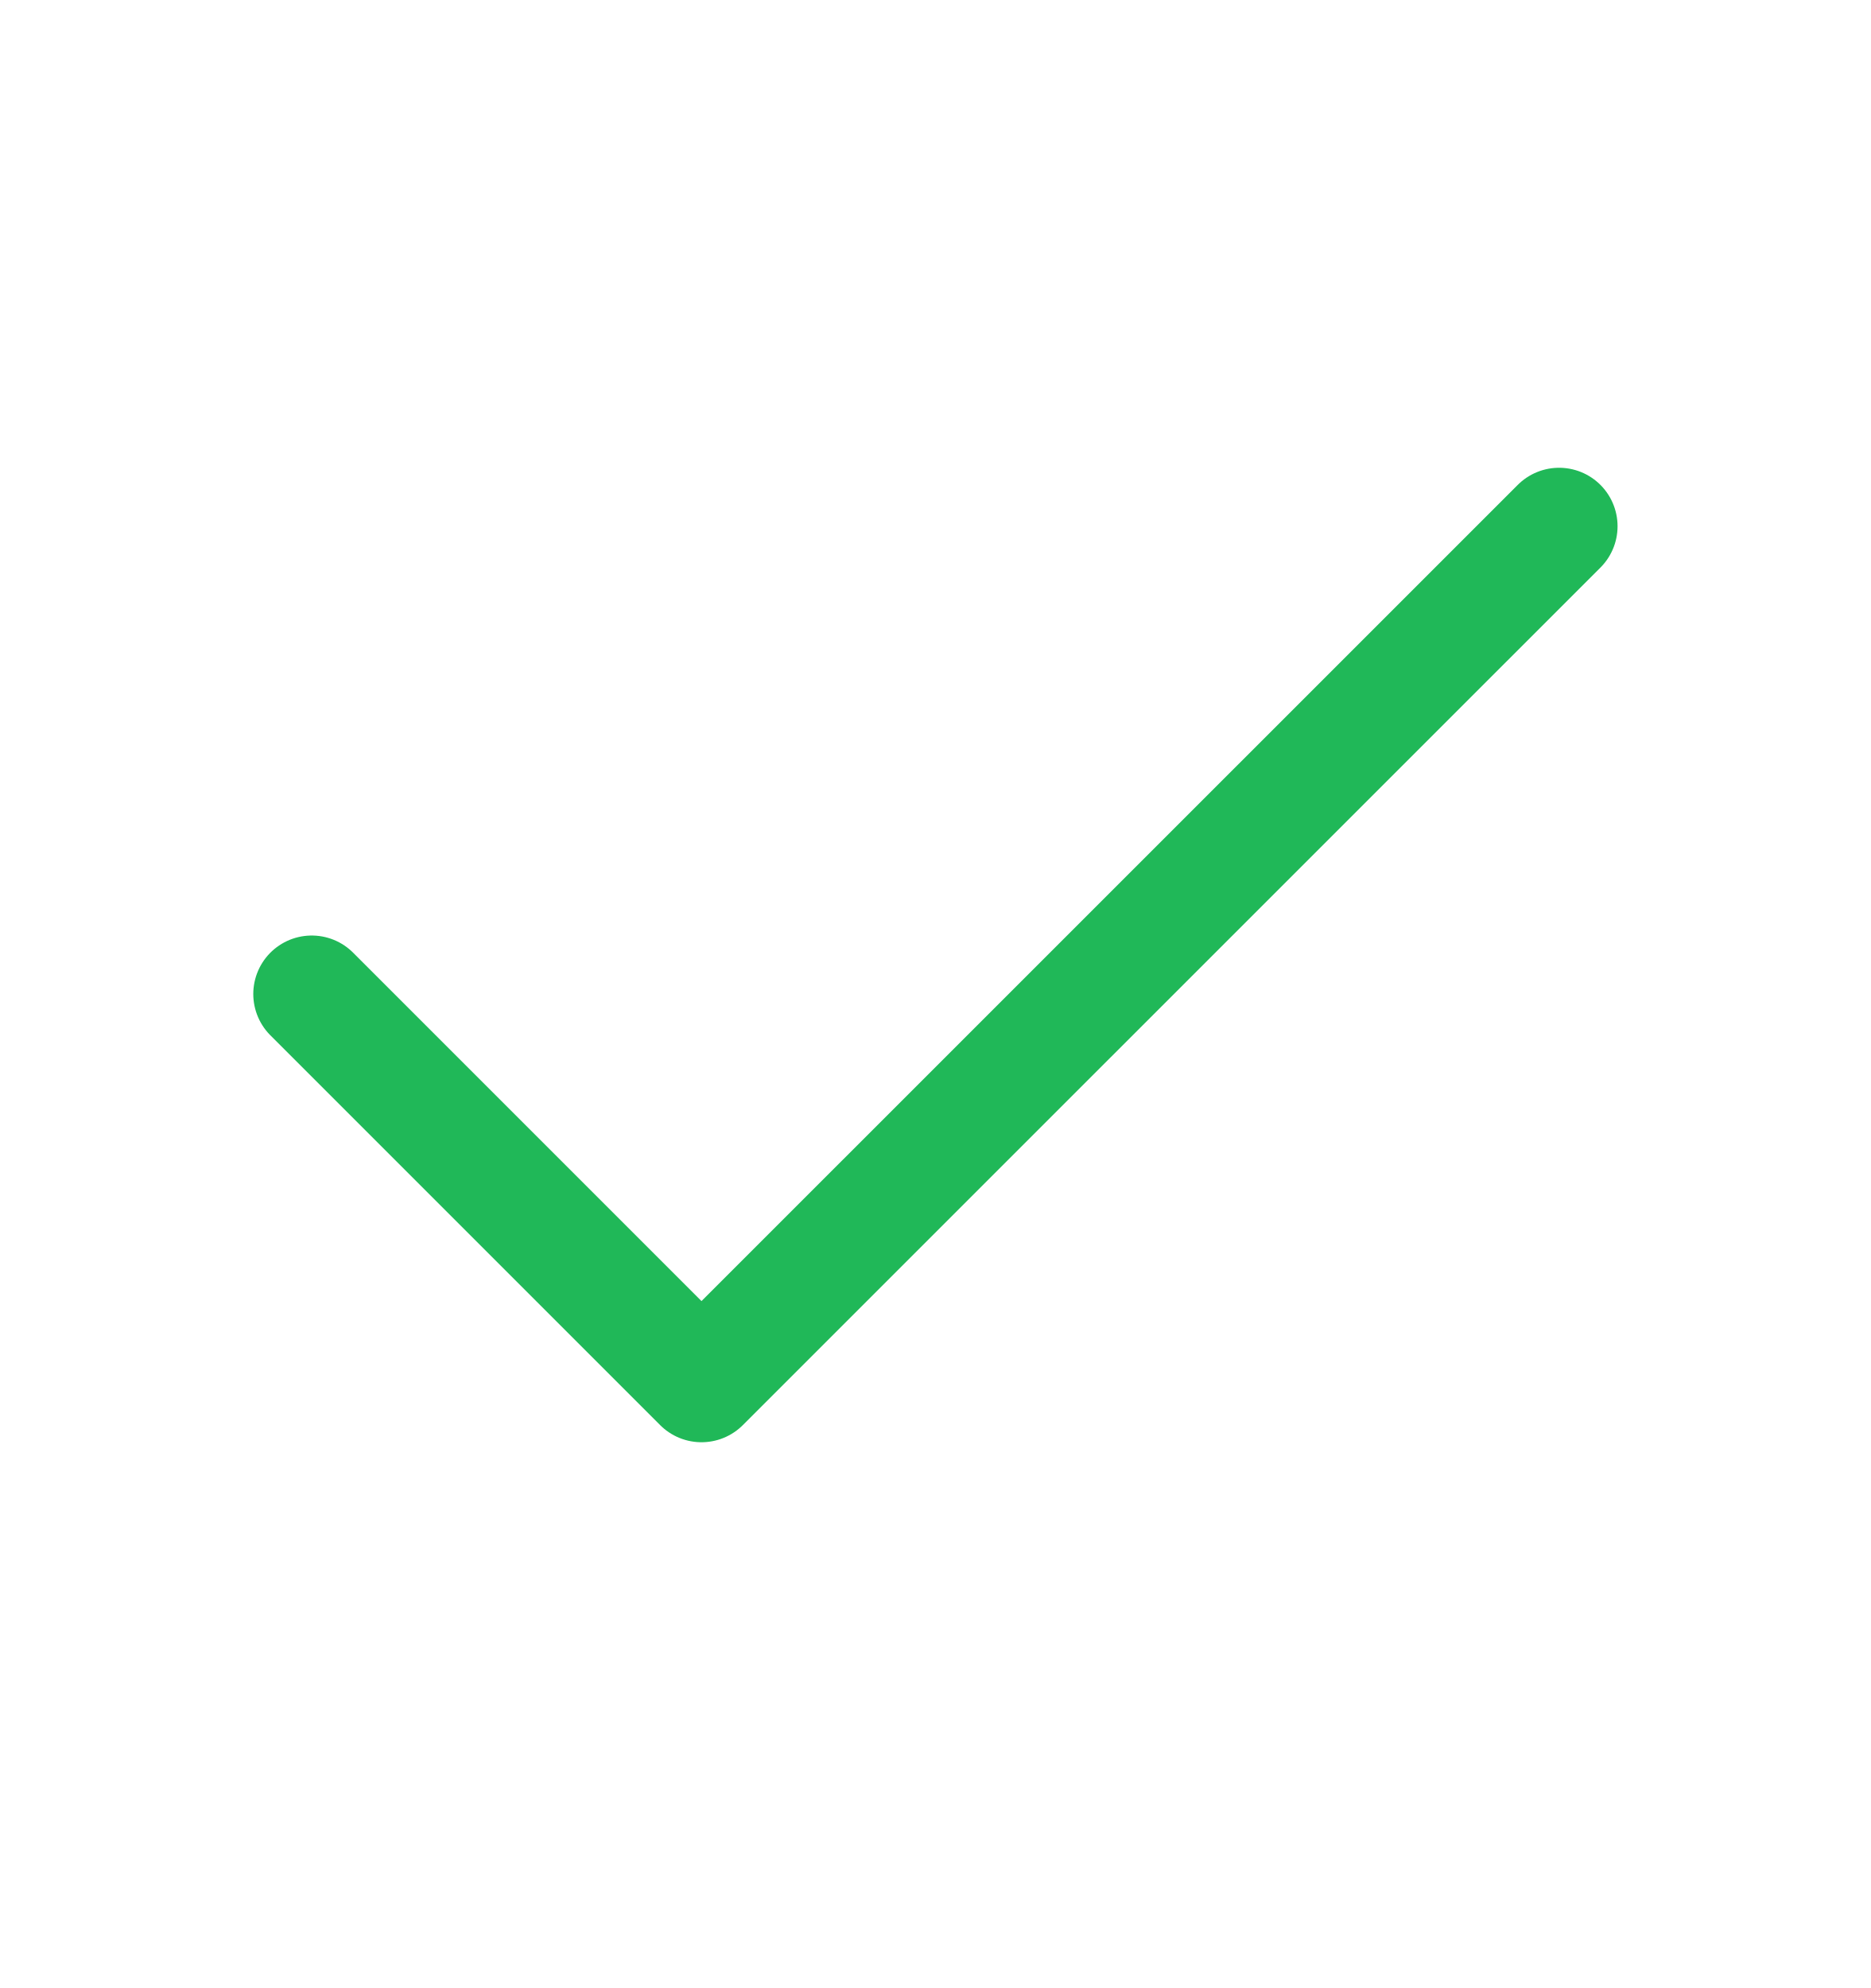
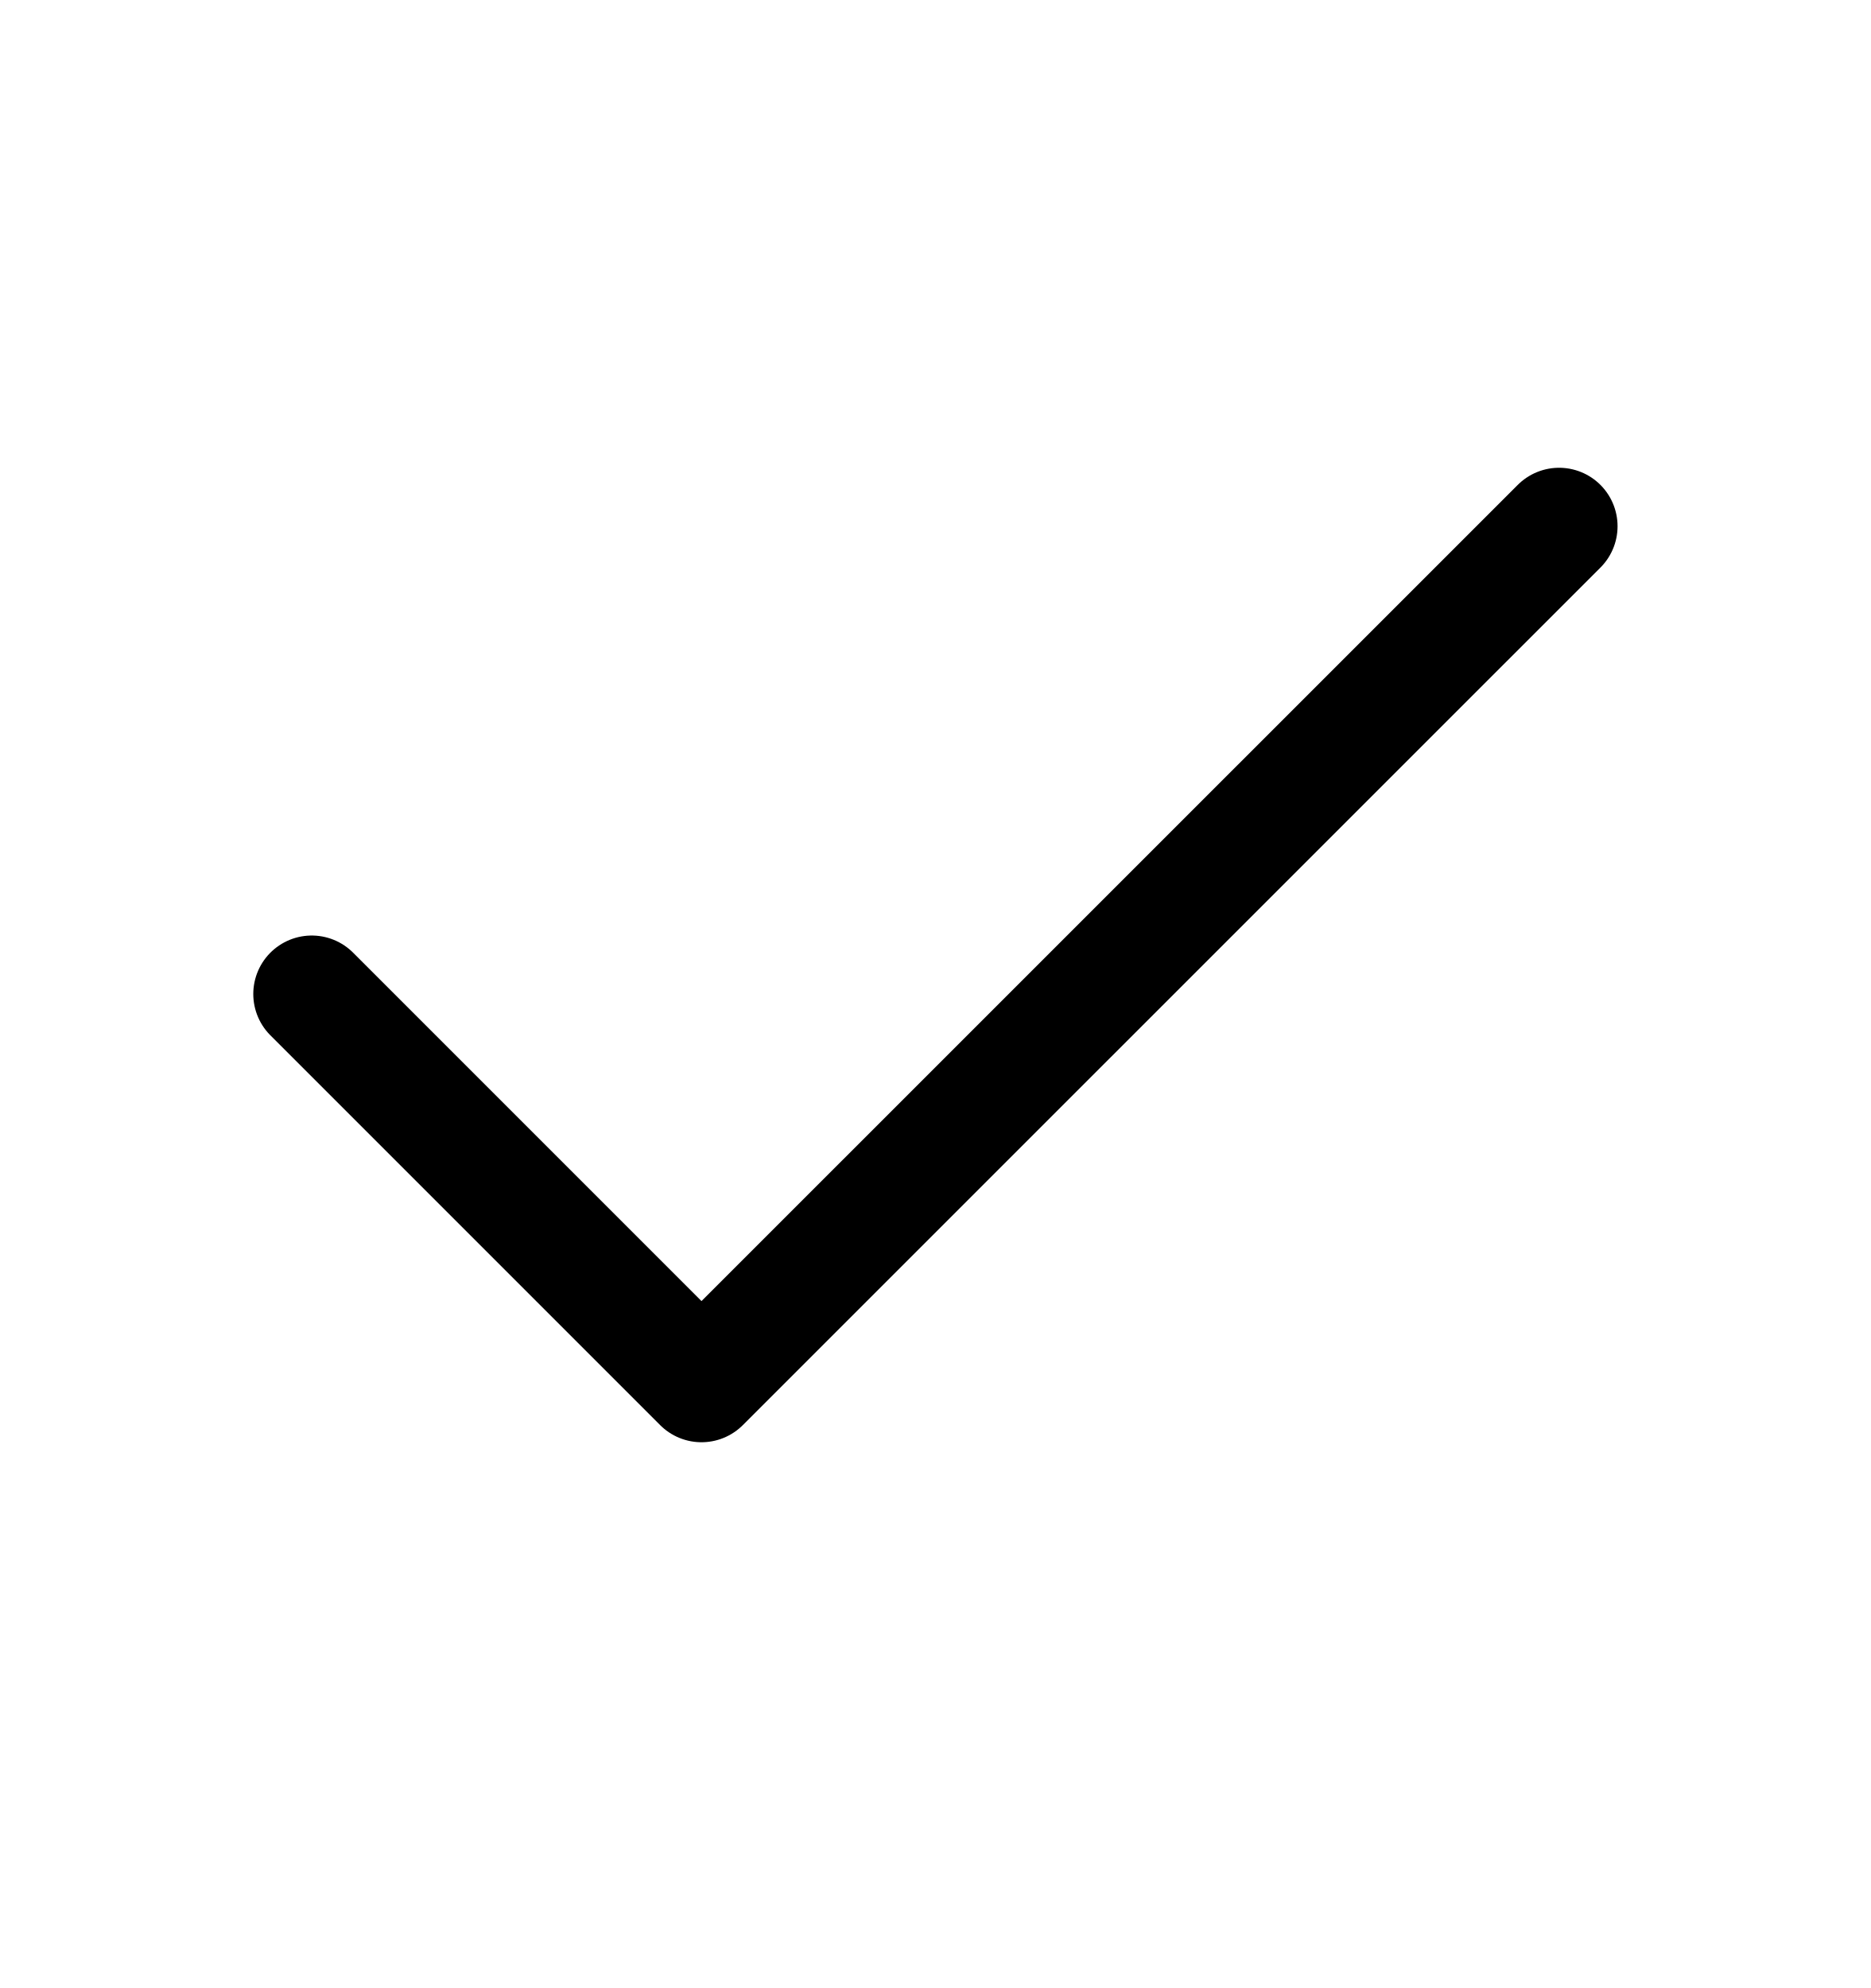
<svg xmlns="http://www.w3.org/2000/svg" width="16" height="17" viewBox="0 0 16 17" fill="none">
-   <path d="M13.333 4.5L5.999 11.833L2.666 8.5" stroke="#20B858" stroke-linecap="round" stroke-linejoin="round" />
+   <path d="M13.333 4.5L5.999 11.833L2.666 8.5" stroke="currentColor" stroke-linecap="round" stroke-linejoin="round" />
</svg>
